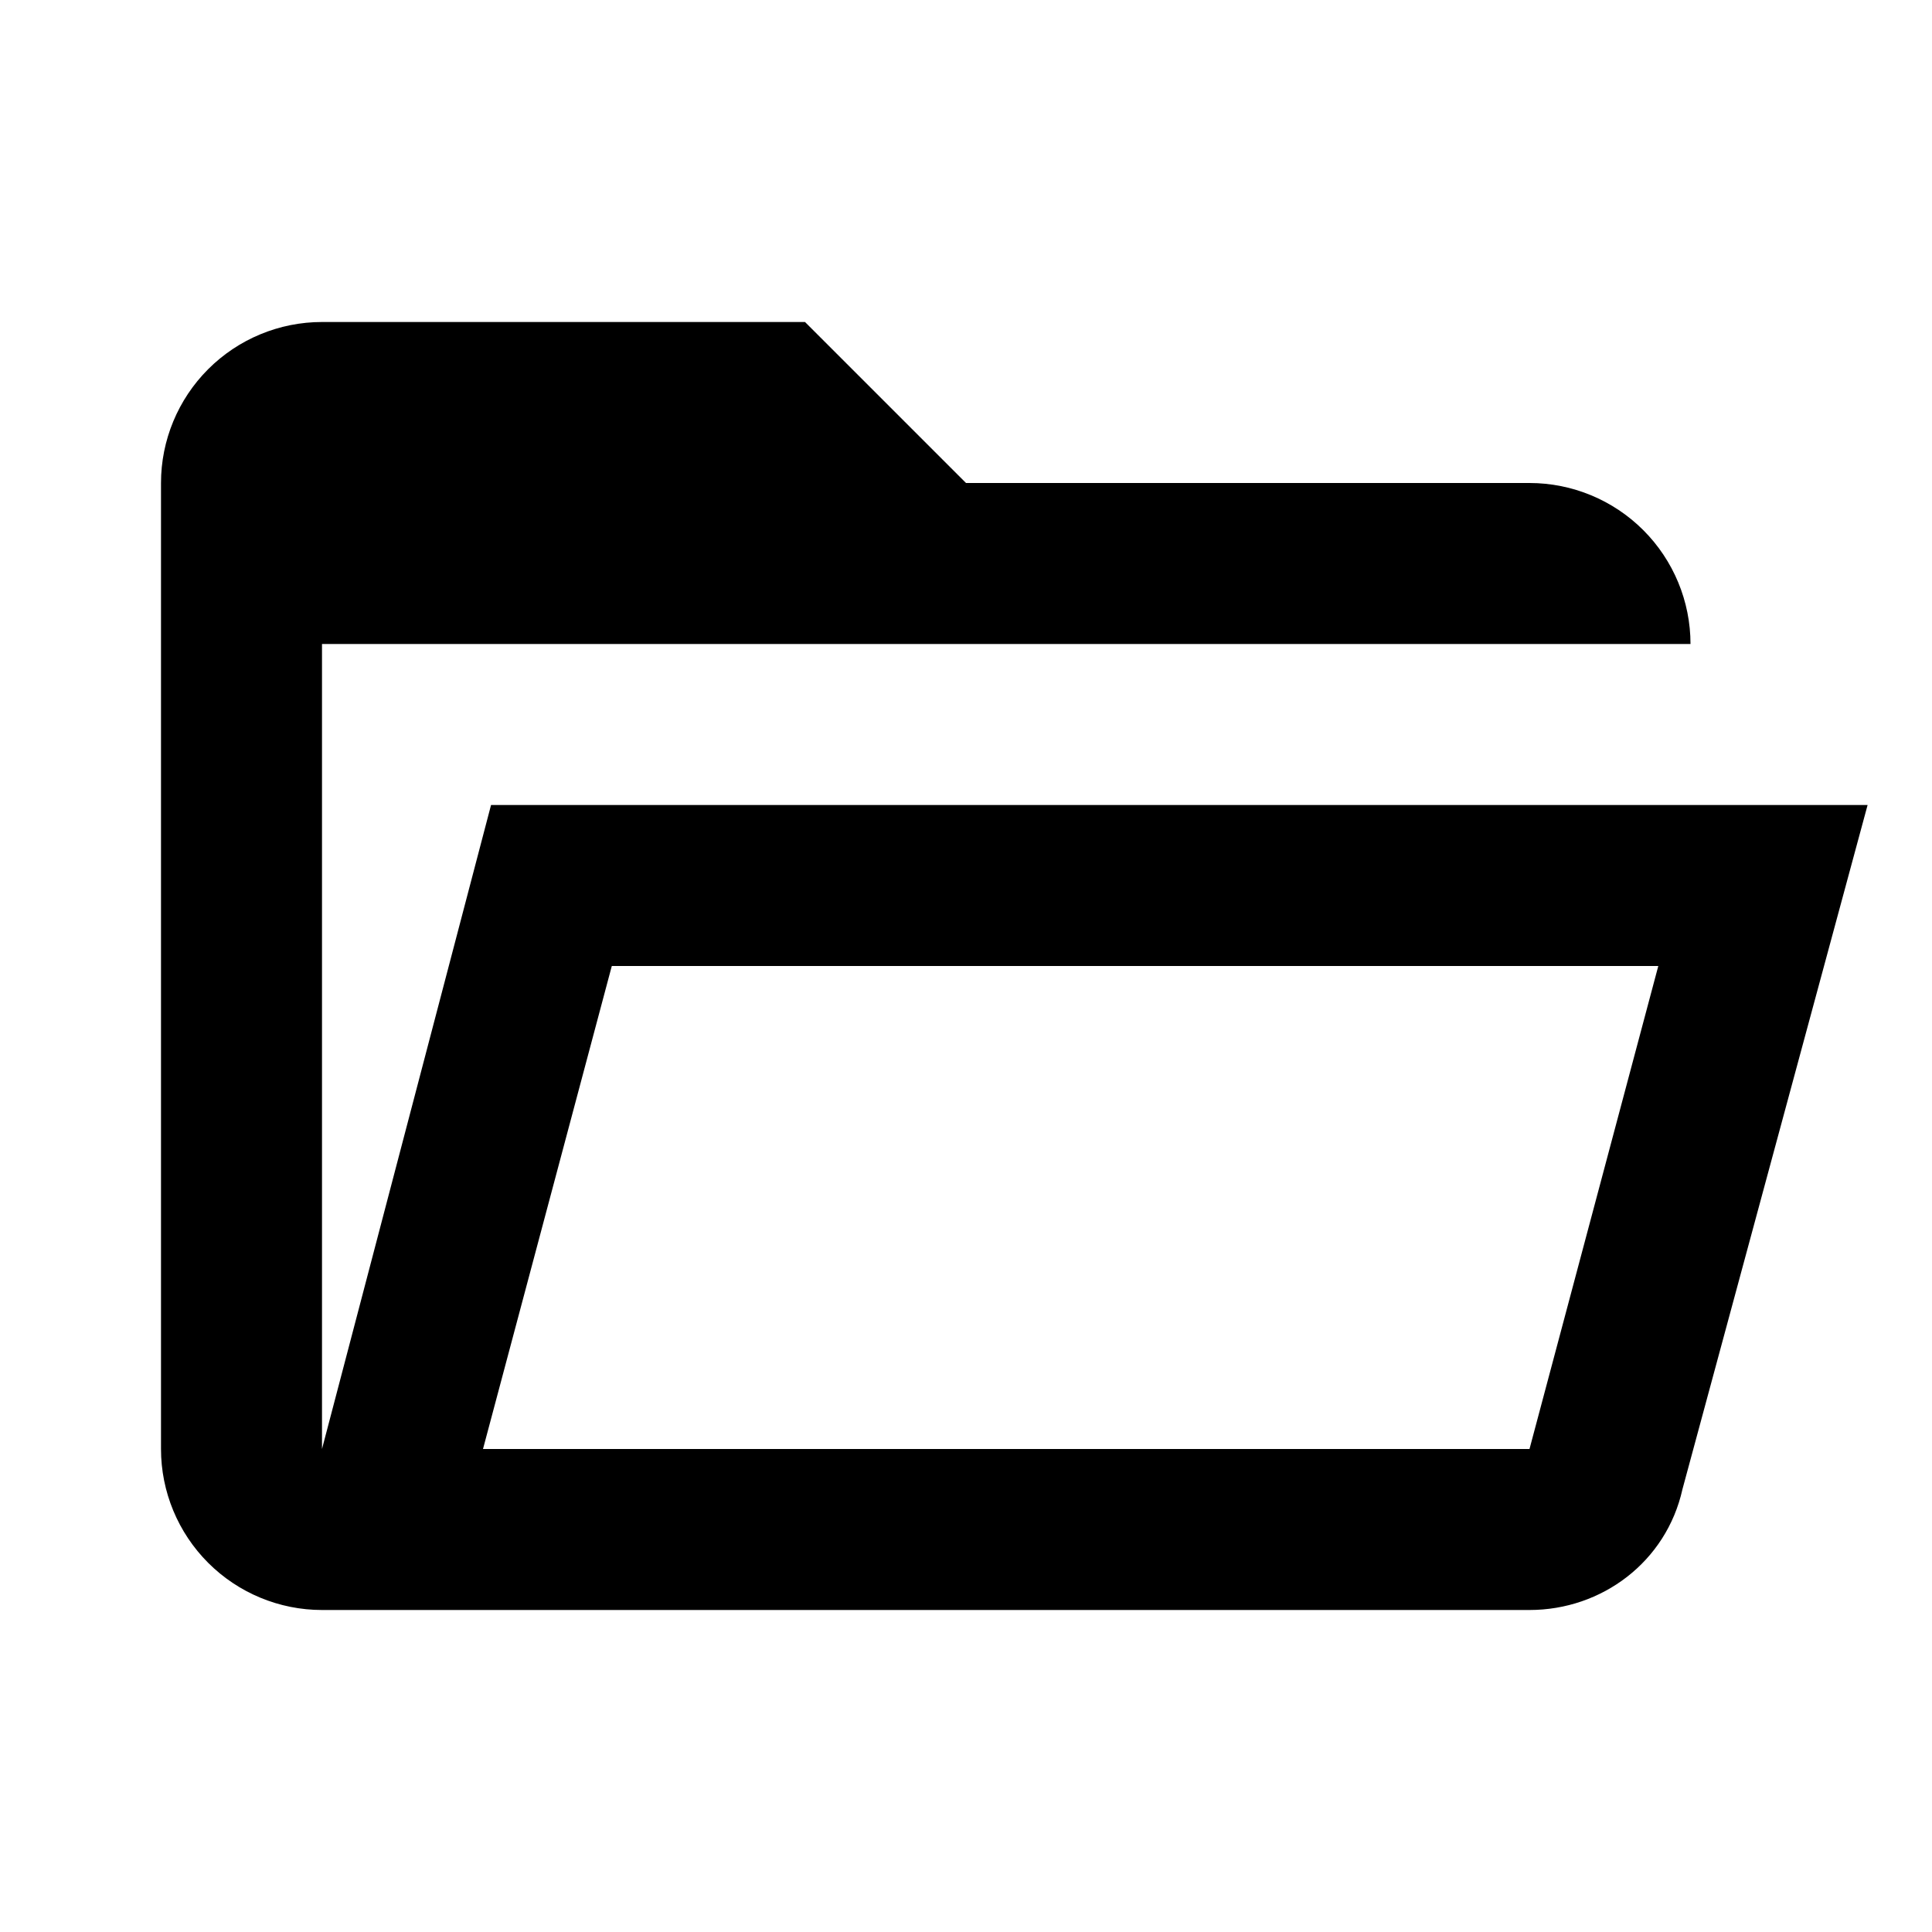
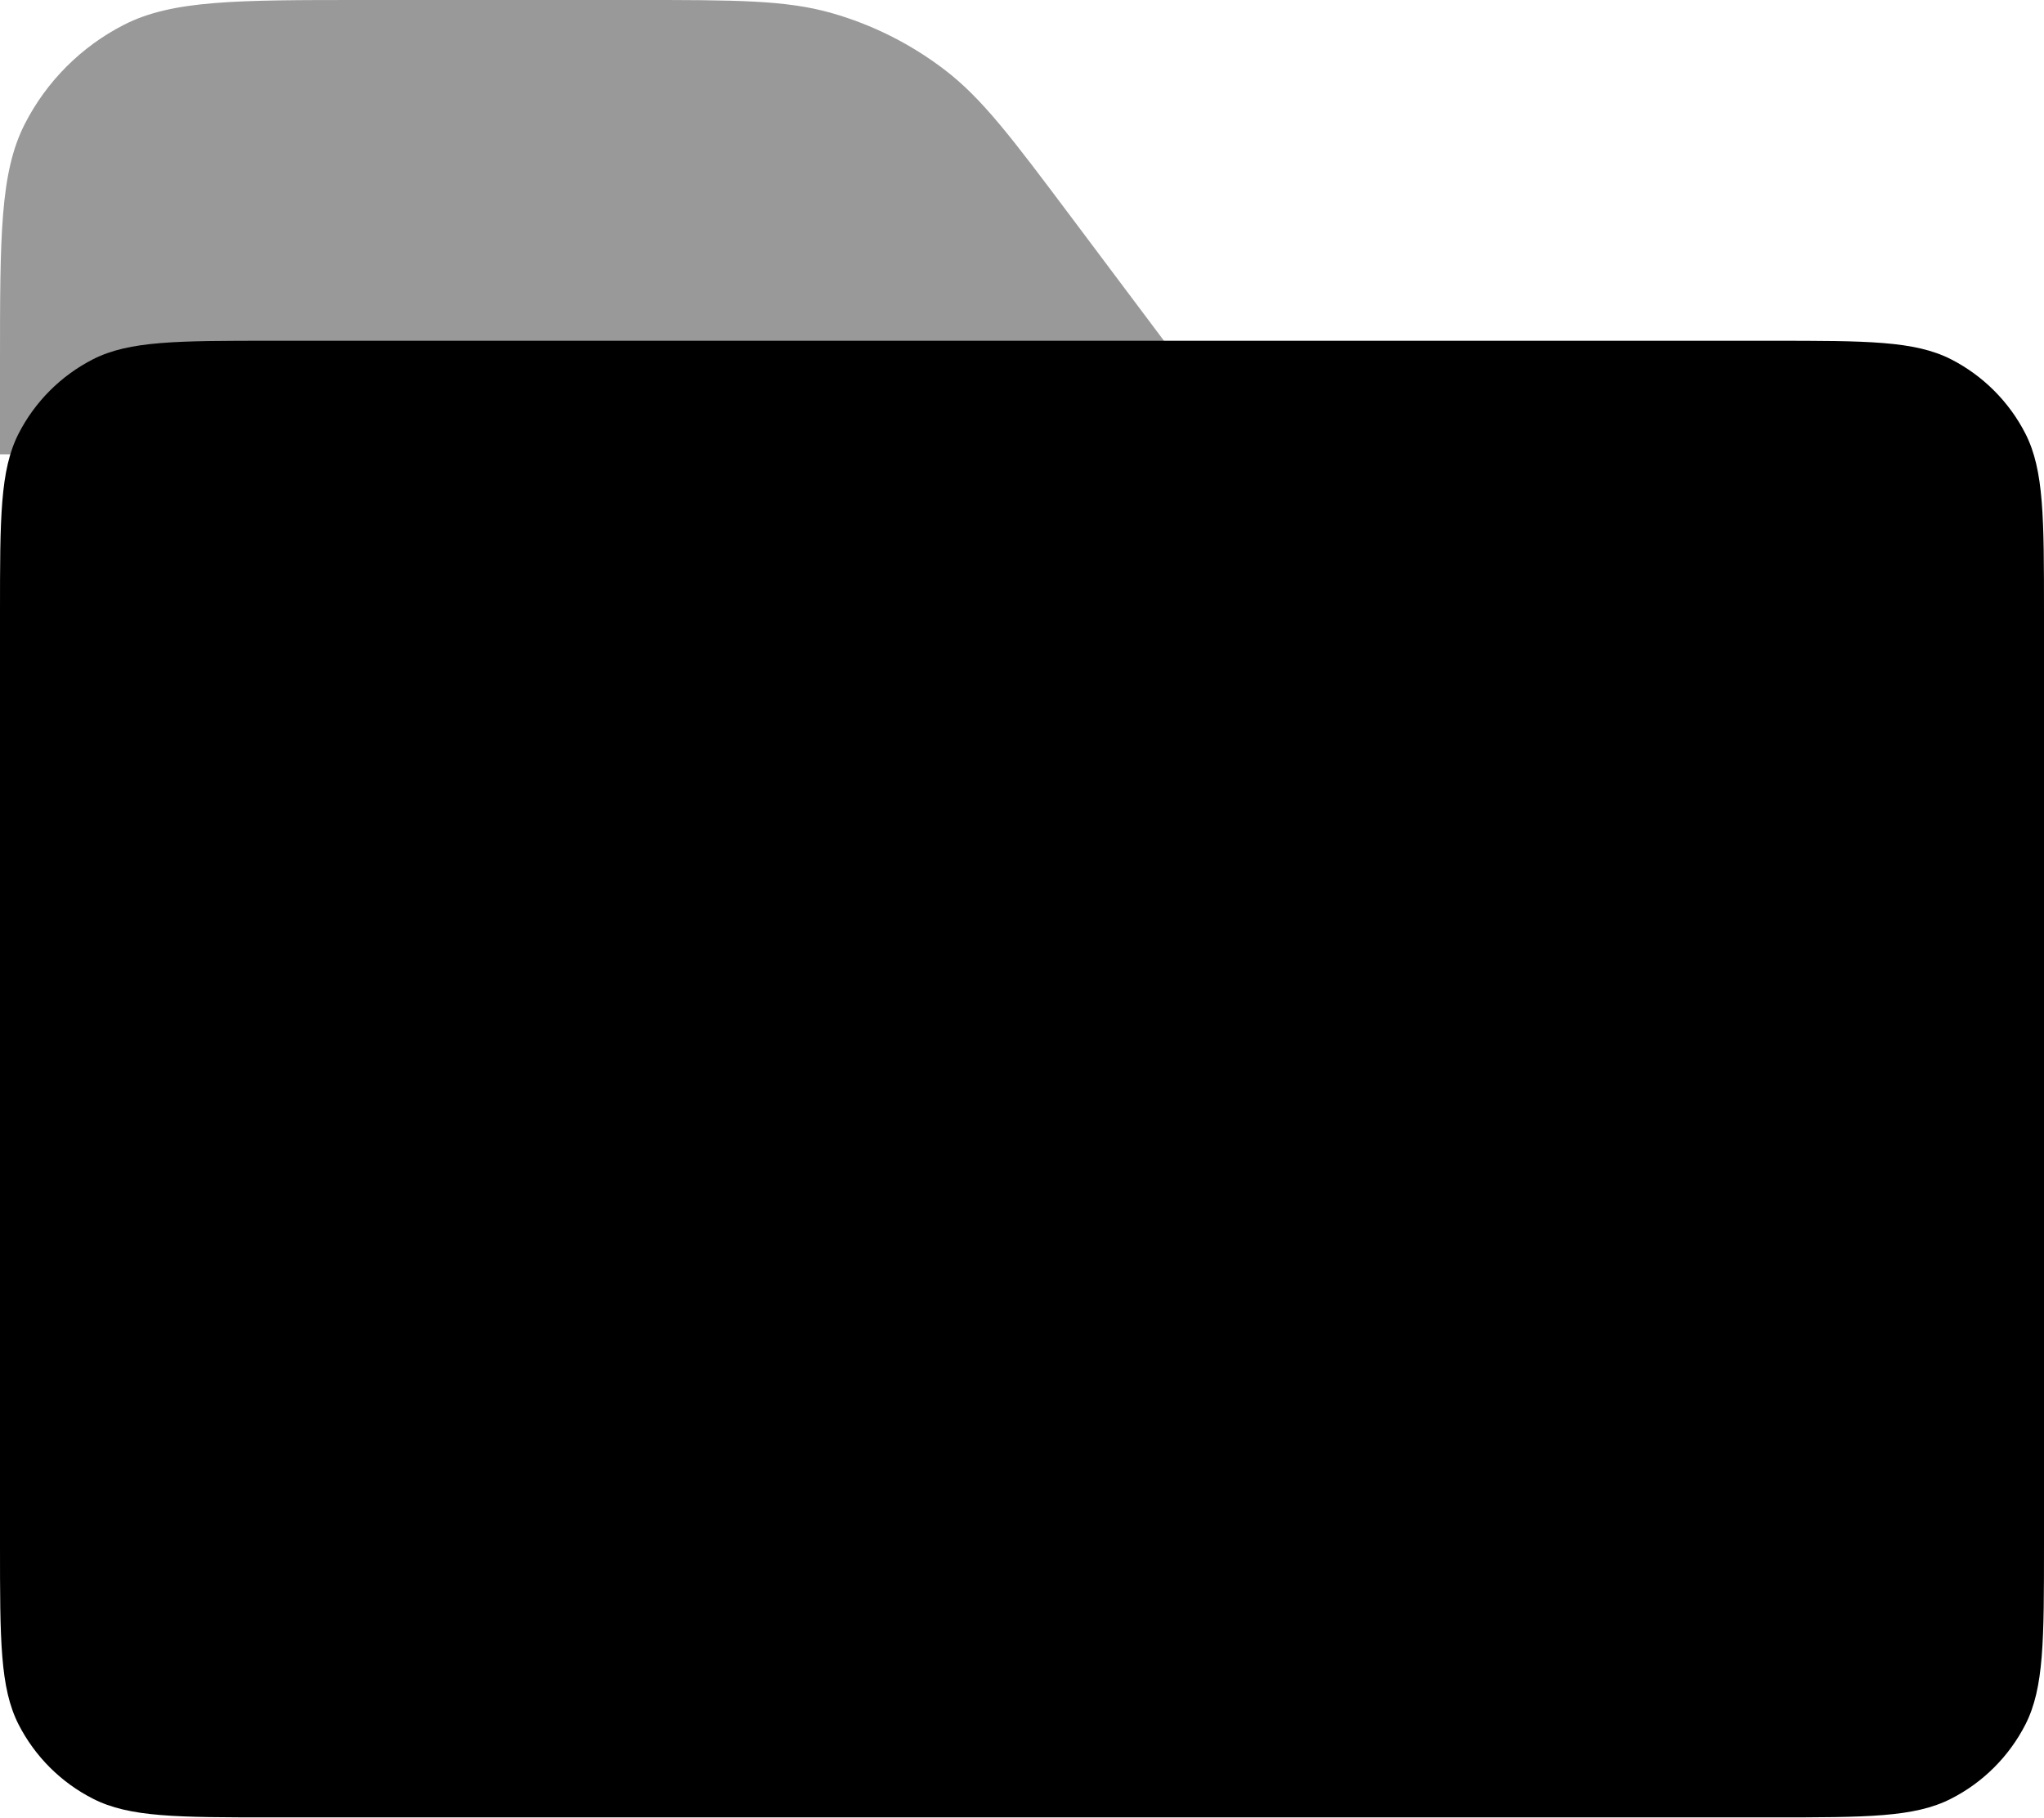
- <svg xmlns="http://www.w3.org/2000/svg" width="24" height="24" viewBox="0 0 24 24" fill="none">
-   <path d="M6.1 10L4 18V8H21C21 7.47 20.789 6.961 20.414 6.586C20.039 6.211 19.53 6 19 6H12L10 4H4C3.47 4 2.961 4.211 2.586 4.586C2.211 4.961 2 5.47 2 6V18C2 18.53 2.211 19.039 2.586 19.414C2.961 19.789 3.47 20 4 20H19C19.9 20 20.7 19.4 20.9 18.5L23.2 10H6.1ZM19 18H6L7.6 12H20.6L19 18Z" fill="currentColor" />
+ <svg xmlns="http://www.w3.org/2000/svg" width="18" height="16" viewBox="0 0 18 16" fill="none">
+   <path fill-rule="evenodd" clip-rule="evenodd" d="M0 3.2C0 2.08 0 1.52 0.218 1.092C0.41 0.716 0.716 0.41 1.092 0.218C1.52 0 2.08 0 3.2 0H5.6C6.48 0 6.92 0 7.324 0.115C7.682 0.217 8.017 0.385 8.313 0.61C8.648 0.864 8.912 1.216 9.44 1.92L11 4H0V3.2Z" fill="currentColor" fill-opacity="0.4" />
+   <path fill-rule="evenodd" clip-rule="evenodd" d="M0 5.4C0 4.56 0 4.14 0.163 3.819C0.307 3.537 0.537 3.307 0.819 3.163C1.14 3 1.56 3 2.4 3L15.6 3C16.44 3 16.86 3 17.181 3.163C17.463 3.307 17.693 3.537 17.837 3.819C18 4.14 18 4.56 18 5.4V13.6C18 14.44 18 14.86 17.837 15.181C17.693 15.463 17.463 15.693 17.181 15.836C16.86 16 16.44 16 15.6 16H2.4C1.56 16 1.14 16 0.819 15.836C0.537 15.693 0.307 15.463 0.163 15.181C0 14.86 0 14.44 0 13.6V5.4Z" fill="currentColor" />
</svg>
